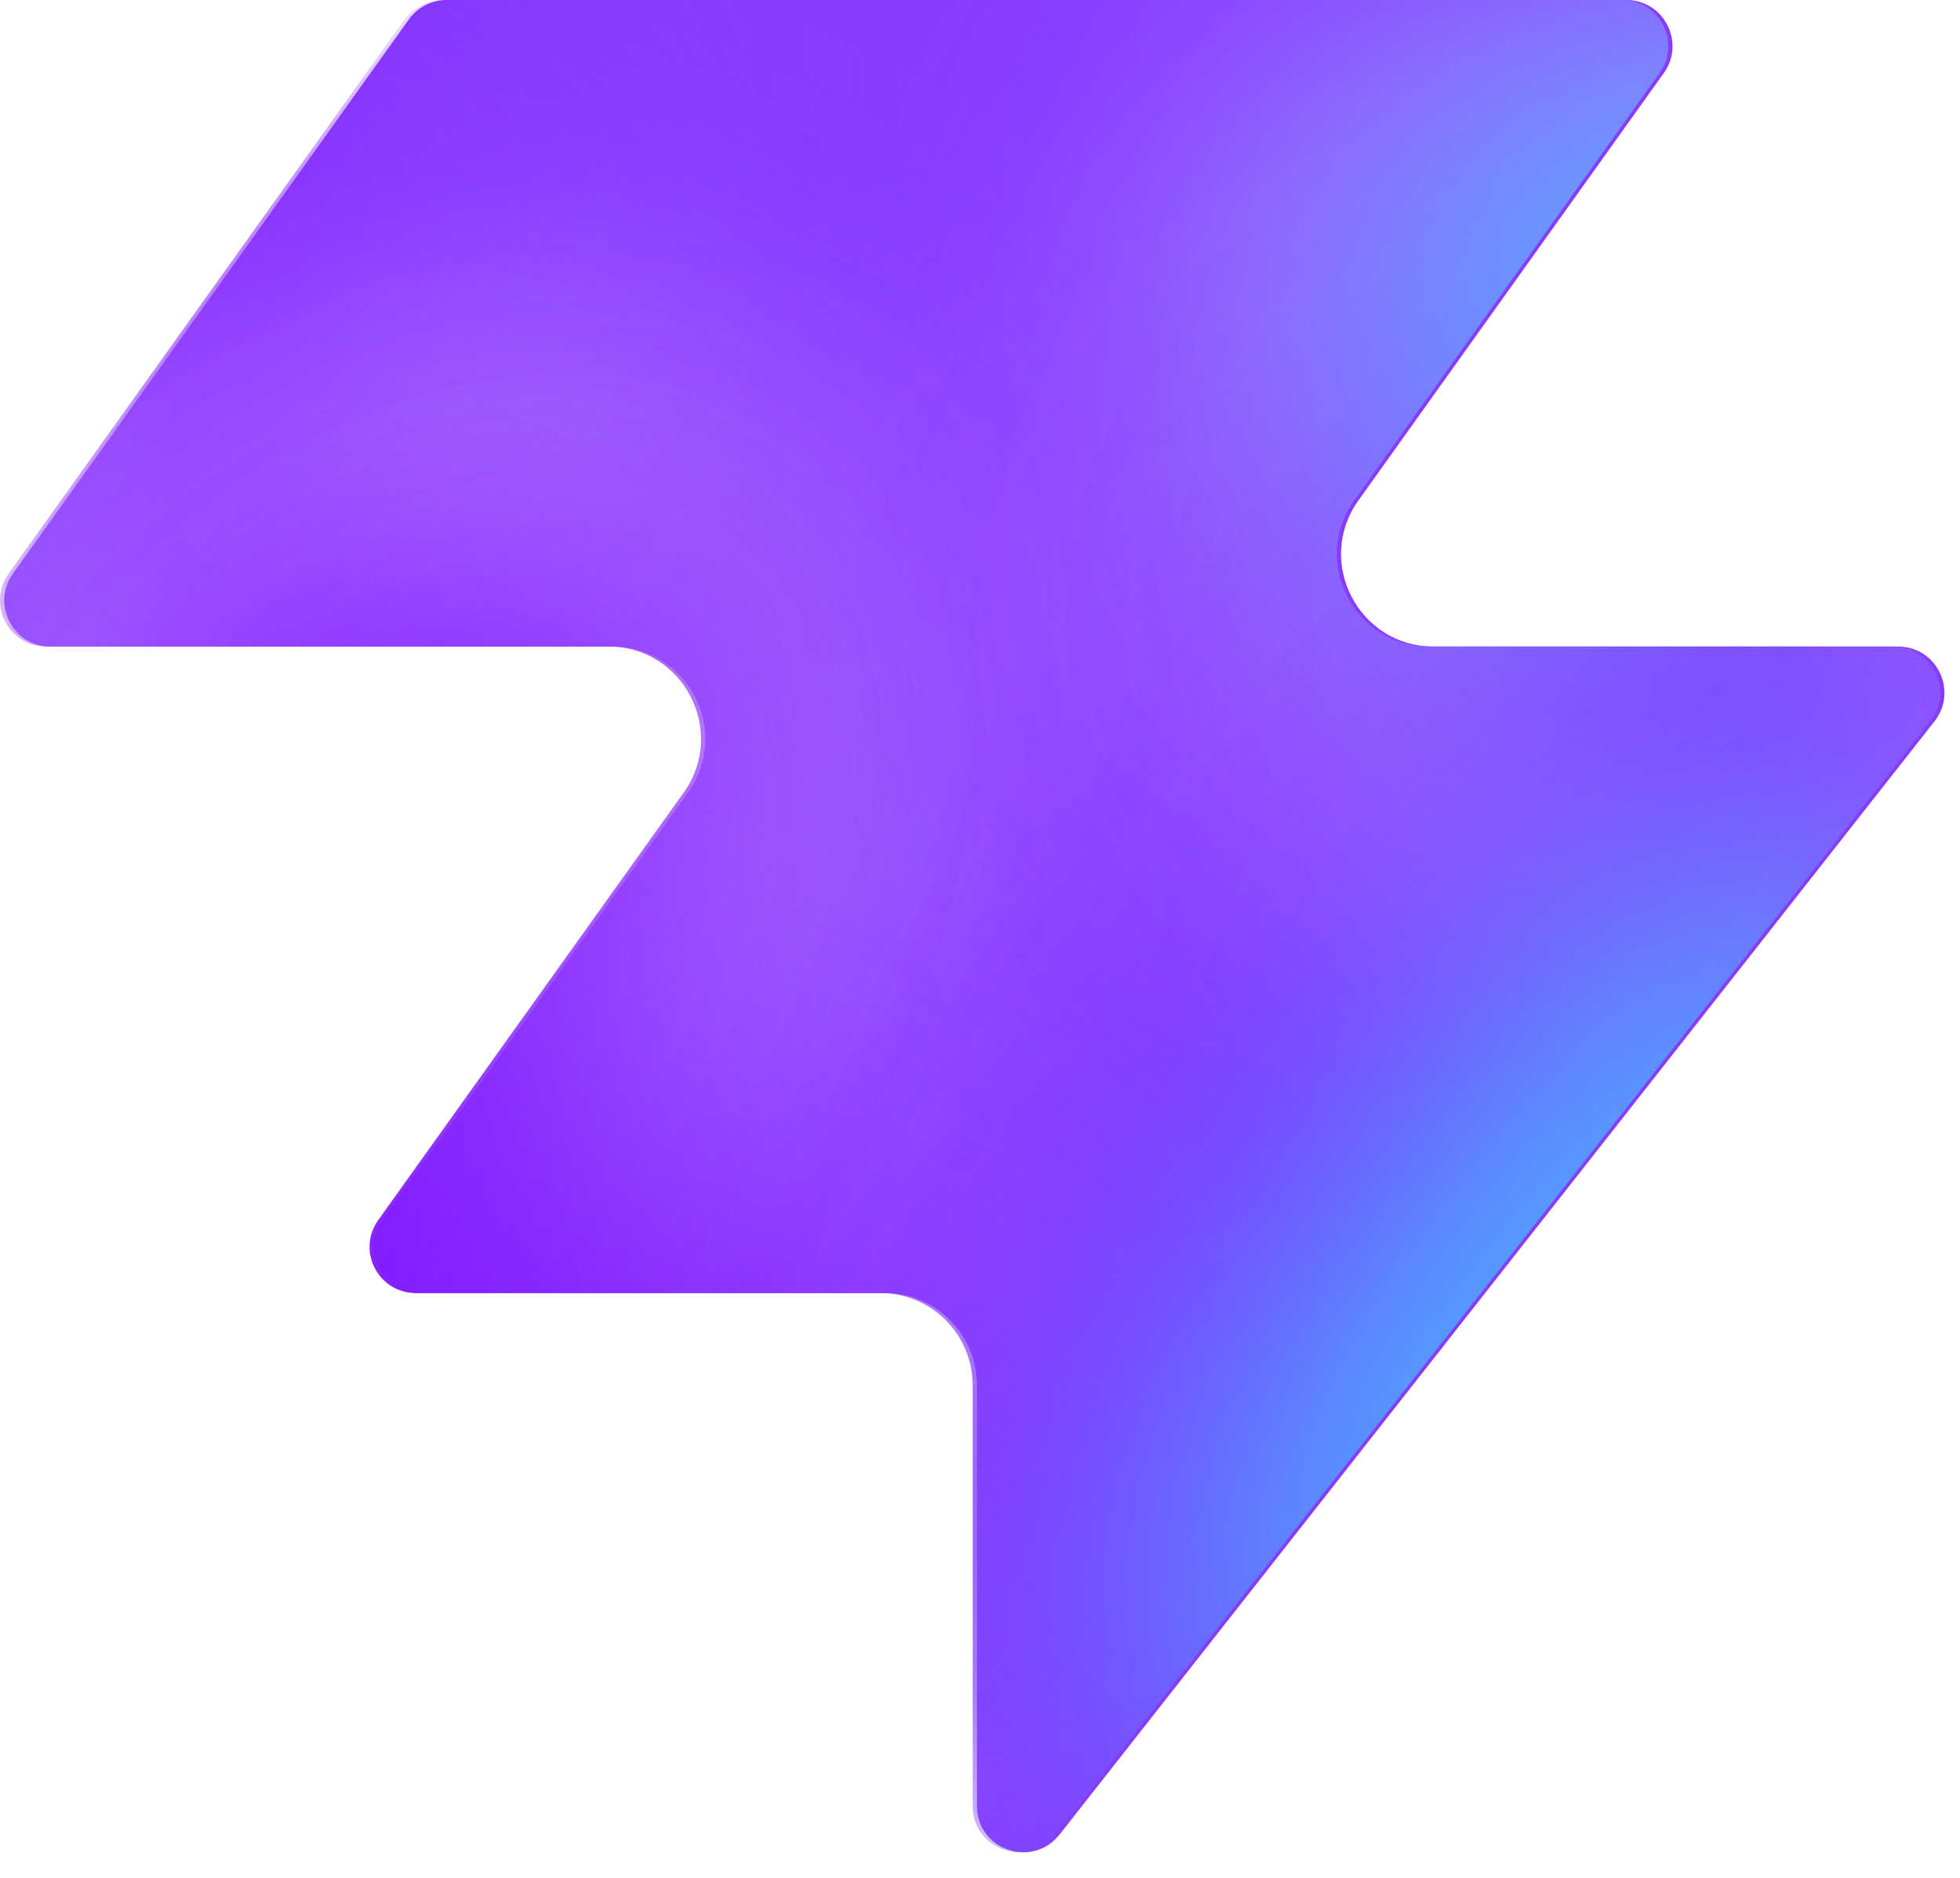
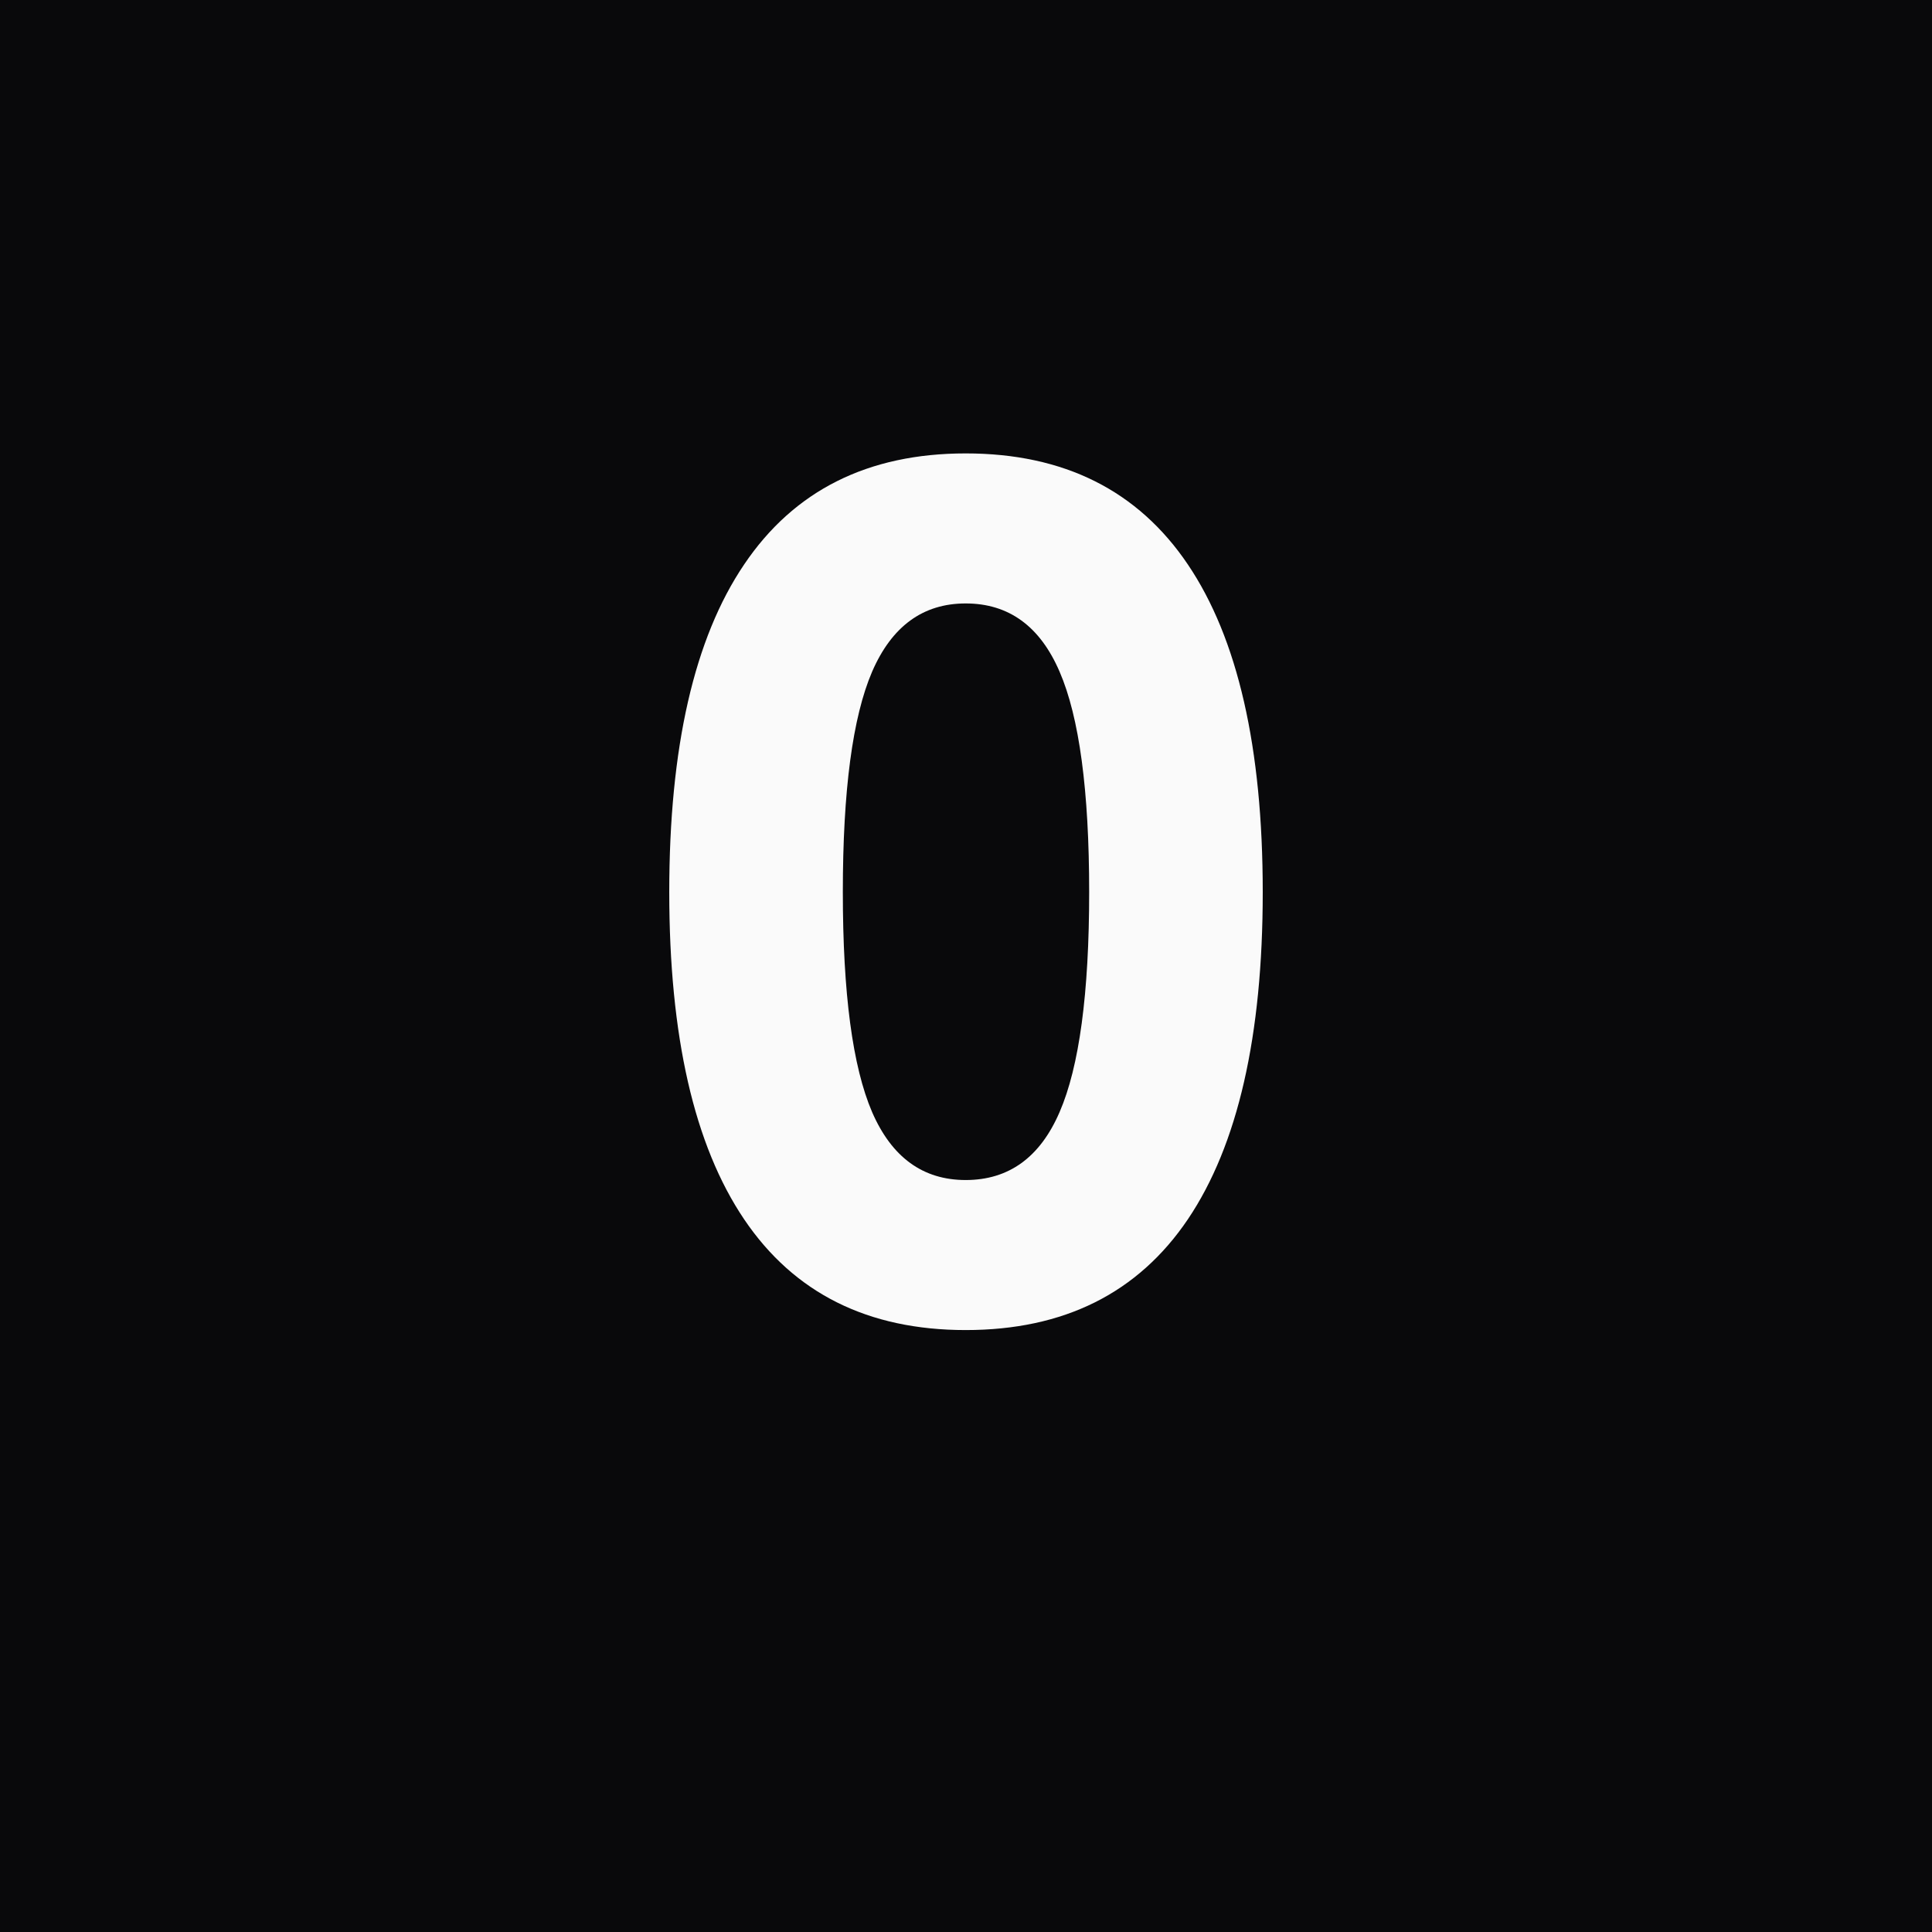
- <svg xmlns="http://www.w3.org/2000/svg" width="48" height="46" fill="none" viewBox="0 0 48 46">
-   <path fill="#863bff" d="M25.946 44.938c-.664.845-2.021.375-2.021-.698V33.937a2.26 2.26 0 0 0-2.262-2.262H10.287c-.92 0-1.456-1.04-.92-1.788l7.48-10.471c1.07-1.497 0-3.578-1.842-3.578H1.237c-.92 0-1.456-1.04-.92-1.788L10.013.474c.214-.297.556-.474.92-.474h28.894c.92 0 1.456 1.04.92 1.788l-7.48 10.471c-1.07 1.498 0 3.579 1.842 3.579h11.377c.943 0 1.473 1.088.89 1.83L25.947 44.94z" style="fill:#863bff;fill:color(display-p3 .525 .23 1);fill-opacity:1" />
-   <mask id="a" width="48" height="46" x="0" y="0" maskUnits="userSpaceOnUse" style="mask-type:alpha">
-     <path fill="#000" d="M25.842 44.938c-.664.844-2.021.375-2.021-.698V33.937a2.26 2.26 0 0 0-2.262-2.262H10.183c-.92 0-1.456-1.04-.92-1.788l7.48-10.471c1.07-1.498 0-3.579-1.842-3.579H1.133c-.92 0-1.456-1.04-.92-1.787L9.91.473c.214-.297.556-.474.92-.474h28.894c.92 0 1.456 1.04.92 1.788l-7.48 10.471c-1.07 1.498 0 3.578 1.842 3.578h11.377c.943 0 1.473 1.088.89 1.832L25.843 44.94z" style="fill:#000;fill-opacity:1" />
-   </mask>
-   <g mask="url(#a)">
-     <g filter="url(#b)">
-       <ellipse cx="5.508" cy="14.704" fill="#ede6ff" rx="5.508" ry="14.704" style="fill:#ede6ff;fill:color(display-p3 .927 .903 1);fill-opacity:1" transform="matrix(.00324 1 1 -.00324 -4.47 31.516)" />
-     </g>
-     <g filter="url(#c)">
-       <ellipse cx="10.399" cy="29.851" fill="#ede6ff" rx="10.399" ry="29.851" style="fill:#ede6ff;fill:color(display-p3 .927 .903 1);fill-opacity:1" transform="matrix(.00324 1 1 -.00324 -39.328 7.883)" />
-     </g>
-     <g filter="url(#d)">
-       <ellipse cx="5.508" cy="30.487" fill="#7e14ff" rx="5.508" ry="30.487" style="fill:#7e14ff;fill:color(display-p3 .492 .077 1);fill-opacity:1" transform="rotate(89.814 -25.913 -14.639)scale(1 -1)" />
-     </g>
-     <g filter="url(#e)">
-       <ellipse cx="5.508" cy="30.599" fill="#7e14ff" rx="5.508" ry="30.599" style="fill:#7e14ff;fill:color(display-p3 .492 .077 1);fill-opacity:1" transform="rotate(89.814 -32.644 -3.334)scale(1 -1)" />
-     </g>
-     <g filter="url(#f)">
-       <ellipse cx="5.508" cy="30.599" fill="#7e14ff" rx="5.508" ry="30.599" style="fill:#7e14ff;fill:color(display-p3 .492 .077 1);fill-opacity:1" transform="matrix(.00324 1 1 -.00324 -34.34 30.47)" />
-     </g>
-     <g filter="url(#g)">
-       <ellipse cx="14.072" cy="22.078" fill="#ede6ff" rx="14.072" ry="22.078" style="fill:#ede6ff;fill:color(display-p3 .927 .903 1);fill-opacity:1" transform="rotate(93.35 24.506 48.493)scale(-1 1)" />
-     </g>
-     <g filter="url(#h)">
-       <ellipse cx="3.47" cy="21.501" fill="#7e14ff" rx="3.47" ry="21.501" style="fill:#7e14ff;fill:color(display-p3 .492 .077 1);fill-opacity:1" transform="rotate(89.009 28.708 47.59)scale(-1 1)" />
-     </g>
-     <g filter="url(#i)">
-       <ellipse cx="3.47" cy="21.501" fill="#7e14ff" rx="3.47" ry="21.501" style="fill:#7e14ff;fill:color(display-p3 .492 .077 1);fill-opacity:1" transform="rotate(89.009 28.708 47.59)scale(-1 1)" />
-     </g>
-     <g filter="url(#j)">
-       <ellipse cx=".387" cy="8.972" fill="#7e14ff" rx="4.407" ry="29.108" style="fill:#7e14ff;fill:color(display-p3 .492 .077 1);fill-opacity:1" transform="rotate(39.51 .387 8.972)" />
-     </g>
-     <g filter="url(#k)">
-       <ellipse cx="47.523" cy="-6.092" fill="#7e14ff" rx="4.407" ry="29.108" style="fill:#7e14ff;fill:color(display-p3 .492 .077 1);fill-opacity:1" transform="rotate(37.892 47.523 -6.092)" />
-     </g>
-     <g filter="url(#l)">
-       <ellipse cx="41.412" cy="6.333" fill="#47bfff" rx="5.971" ry="9.665" style="fill:#47bfff;fill:color(display-p3 .28 .748 1);fill-opacity:1" transform="rotate(37.892 41.412 6.333)" />
-     </g>
-     <g filter="url(#m)">
-       <ellipse cx="-1.879" cy="38.332" fill="#7e14ff" rx="4.407" ry="29.108" style="fill:#7e14ff;fill:color(display-p3 .492 .077 1);fill-opacity:1" transform="rotate(37.892 -1.88 38.332)" />
-     </g>
-     <g filter="url(#n)">
-       <ellipse cx="-1.879" cy="38.332" fill="#7e14ff" rx="4.407" ry="29.108" style="fill:#7e14ff;fill:color(display-p3 .492 .077 1);fill-opacity:1" transform="rotate(37.892 -1.88 38.332)" />
-     </g>
-     <g filter="url(#o)">
-       <ellipse cx="35.651" cy="29.907" fill="#7e14ff" rx="4.407" ry="29.108" style="fill:#7e14ff;fill:color(display-p3 .492 .077 1);fill-opacity:1" transform="rotate(37.892 35.651 29.907)" />
-     </g>
-     <g filter="url(#p)">
-       <ellipse cx="38.418" cy="32.4" fill="#47bfff" rx="5.971" ry="15.297" style="fill:#47bfff;fill:color(display-p3 .28 .748 1);fill-opacity:1" transform="rotate(37.892 38.418 32.4)" />
-     </g>
-   </g>
-   <defs>
-     <filter id="b" width="60.045" height="41.654" x="-19.77" y="16.149" color-interpolation-filters="sRGB" filterUnits="userSpaceOnUse">
-       <feFlood flood-opacity="0" result="BackgroundImageFix" />
-       <feBlend in="SourceGraphic" in2="BackgroundImageFix" result="shape" />
-       <feGaussianBlur result="effect1_foregroundBlur_2002_17158" stdDeviation="7.659" />
-     </filter>
-     <filter id="c" width="90.34" height="51.437" x="-54.613" y="-7.533" color-interpolation-filters="sRGB" filterUnits="userSpaceOnUse">
-       <feFlood flood-opacity="0" result="BackgroundImageFix" />
-       <feBlend in="SourceGraphic" in2="BackgroundImageFix" result="shape" />
-       <feGaussianBlur result="effect1_foregroundBlur_2002_17158" stdDeviation="7.659" />
-     </filter>
-     <filter id="d" width="79.355" height="29.4" x="-49.64" y="2.03" color-interpolation-filters="sRGB" filterUnits="userSpaceOnUse">
-       <feFlood flood-opacity="0" result="BackgroundImageFix" />
-       <feBlend in="SourceGraphic" in2="BackgroundImageFix" result="shape" />
-       <feGaussianBlur result="effect1_foregroundBlur_2002_17158" stdDeviation="4.596" />
-     </filter>
-     <filter id="e" width="79.579" height="29.4" x="-45.045" y="20.029" color-interpolation-filters="sRGB" filterUnits="userSpaceOnUse">
-       <feFlood flood-opacity="0" result="BackgroundImageFix" />
-       <feBlend in="SourceGraphic" in2="BackgroundImageFix" result="shape" />
-       <feGaussianBlur result="effect1_foregroundBlur_2002_17158" stdDeviation="4.596" />
-     </filter>
-     <filter id="f" width="79.579" height="29.4" x="-43.513" y="21.178" color-interpolation-filters="sRGB" filterUnits="userSpaceOnUse">
-       <feFlood flood-opacity="0" result="BackgroundImageFix" />
-       <feBlend in="SourceGraphic" in2="BackgroundImageFix" result="shape" />
-       <feGaussianBlur result="effect1_foregroundBlur_2002_17158" stdDeviation="4.596" />
-     </filter>
-     <filter id="g" width="74.749" height="58.852" x="15.756" y="-17.901" color-interpolation-filters="sRGB" filterUnits="userSpaceOnUse">
-       <feFlood flood-opacity="0" result="BackgroundImageFix" />
-       <feBlend in="SourceGraphic" in2="BackgroundImageFix" result="shape" />
-       <feGaussianBlur result="effect1_foregroundBlur_2002_17158" stdDeviation="7.659" />
-     </filter>
-     <filter id="h" width="61.377" height="25.362" x="23.548" y="2.284" color-interpolation-filters="sRGB" filterUnits="userSpaceOnUse">
-       <feFlood flood-opacity="0" result="BackgroundImageFix" />
-       <feBlend in="SourceGraphic" in2="BackgroundImageFix" result="shape" />
-       <feGaussianBlur result="effect1_foregroundBlur_2002_17158" stdDeviation="4.596" />
-     </filter>
-     <filter id="i" width="61.377" height="25.362" x="23.548" y="2.284" color-interpolation-filters="sRGB" filterUnits="userSpaceOnUse">
-       <feFlood flood-opacity="0" result="BackgroundImageFix" />
-       <feBlend in="SourceGraphic" in2="BackgroundImageFix" result="shape" />
-       <feGaussianBlur result="effect1_foregroundBlur_2002_17158" stdDeviation="4.596" />
-     </filter>
-     <filter id="j" width="56.045" height="63.649" x="-27.636" y="-22.853" color-interpolation-filters="sRGB" filterUnits="userSpaceOnUse">
-       <feFlood flood-opacity="0" result="BackgroundImageFix" />
-       <feBlend in="SourceGraphic" in2="BackgroundImageFix" result="shape" />
-       <feGaussianBlur result="effect1_foregroundBlur_2002_17158" stdDeviation="4.596" />
-     </filter>
-     <filter id="k" width="54.814" height="64.646" x="20.116" y="-38.415" color-interpolation-filters="sRGB" filterUnits="userSpaceOnUse">
-       <feFlood flood-opacity="0" result="BackgroundImageFix" />
-       <feBlend in="SourceGraphic" in2="BackgroundImageFix" result="shape" />
-       <feGaussianBlur result="effect1_foregroundBlur_2002_17158" stdDeviation="4.596" />
-     </filter>
-     <filter id="l" width="33.541" height="35.313" x="24.641" y="-11.323" color-interpolation-filters="sRGB" filterUnits="userSpaceOnUse">
-       <feFlood flood-opacity="0" result="BackgroundImageFix" />
-       <feBlend in="SourceGraphic" in2="BackgroundImageFix" result="shape" />
-       <feGaussianBlur result="effect1_foregroundBlur_2002_17158" stdDeviation="4.596" />
-     </filter>
-     <filter id="m" width="54.814" height="64.646" x="-29.286" y="6.009" color-interpolation-filters="sRGB" filterUnits="userSpaceOnUse">
-       <feFlood flood-opacity="0" result="BackgroundImageFix" />
-       <feBlend in="SourceGraphic" in2="BackgroundImageFix" result="shape" />
-       <feGaussianBlur result="effect1_foregroundBlur_2002_17158" stdDeviation="4.596" />
-     </filter>
-     <filter id="n" width="54.814" height="64.646" x="-29.286" y="6.009" color-interpolation-filters="sRGB" filterUnits="userSpaceOnUse">
-       <feFlood flood-opacity="0" result="BackgroundImageFix" />
-       <feBlend in="SourceGraphic" in2="BackgroundImageFix" result="shape" />
-       <feGaussianBlur result="effect1_foregroundBlur_2002_17158" stdDeviation="4.596" />
-     </filter>
-     <filter id="o" width="54.814" height="64.646" x="8.244" y="-2.416" color-interpolation-filters="sRGB" filterUnits="userSpaceOnUse">
-       <feFlood flood-opacity="0" result="BackgroundImageFix" />
-       <feBlend in="SourceGraphic" in2="BackgroundImageFix" result="shape" />
-       <feGaussianBlur result="effect1_foregroundBlur_2002_17158" stdDeviation="4.596" />
-     </filter>
-     <filter id="p" width="39.409" height="43.623" x="18.713" y="10.588" color-interpolation-filters="sRGB" filterUnits="userSpaceOnUse">
-       <feFlood flood-opacity="0" result="BackgroundImageFix" />
-       <feBlend in="SourceGraphic" in2="BackgroundImageFix" result="shape" />
-       <feGaussianBlur result="effect1_foregroundBlur_2002_17158" stdDeviation="4.596" />
-     </filter>
-   </defs>
+ <svg xmlns="http://www.w3.org/2000/svg" viewBox="0 0 100 100">
+   <rect width="100" height="100" fill="#09090b" />
+   <text x="50" y="68" font-family="monospace" font-weight="700" font-size="60" fill="#fafafa" text-anchor="middle">O</text>
</svg>
